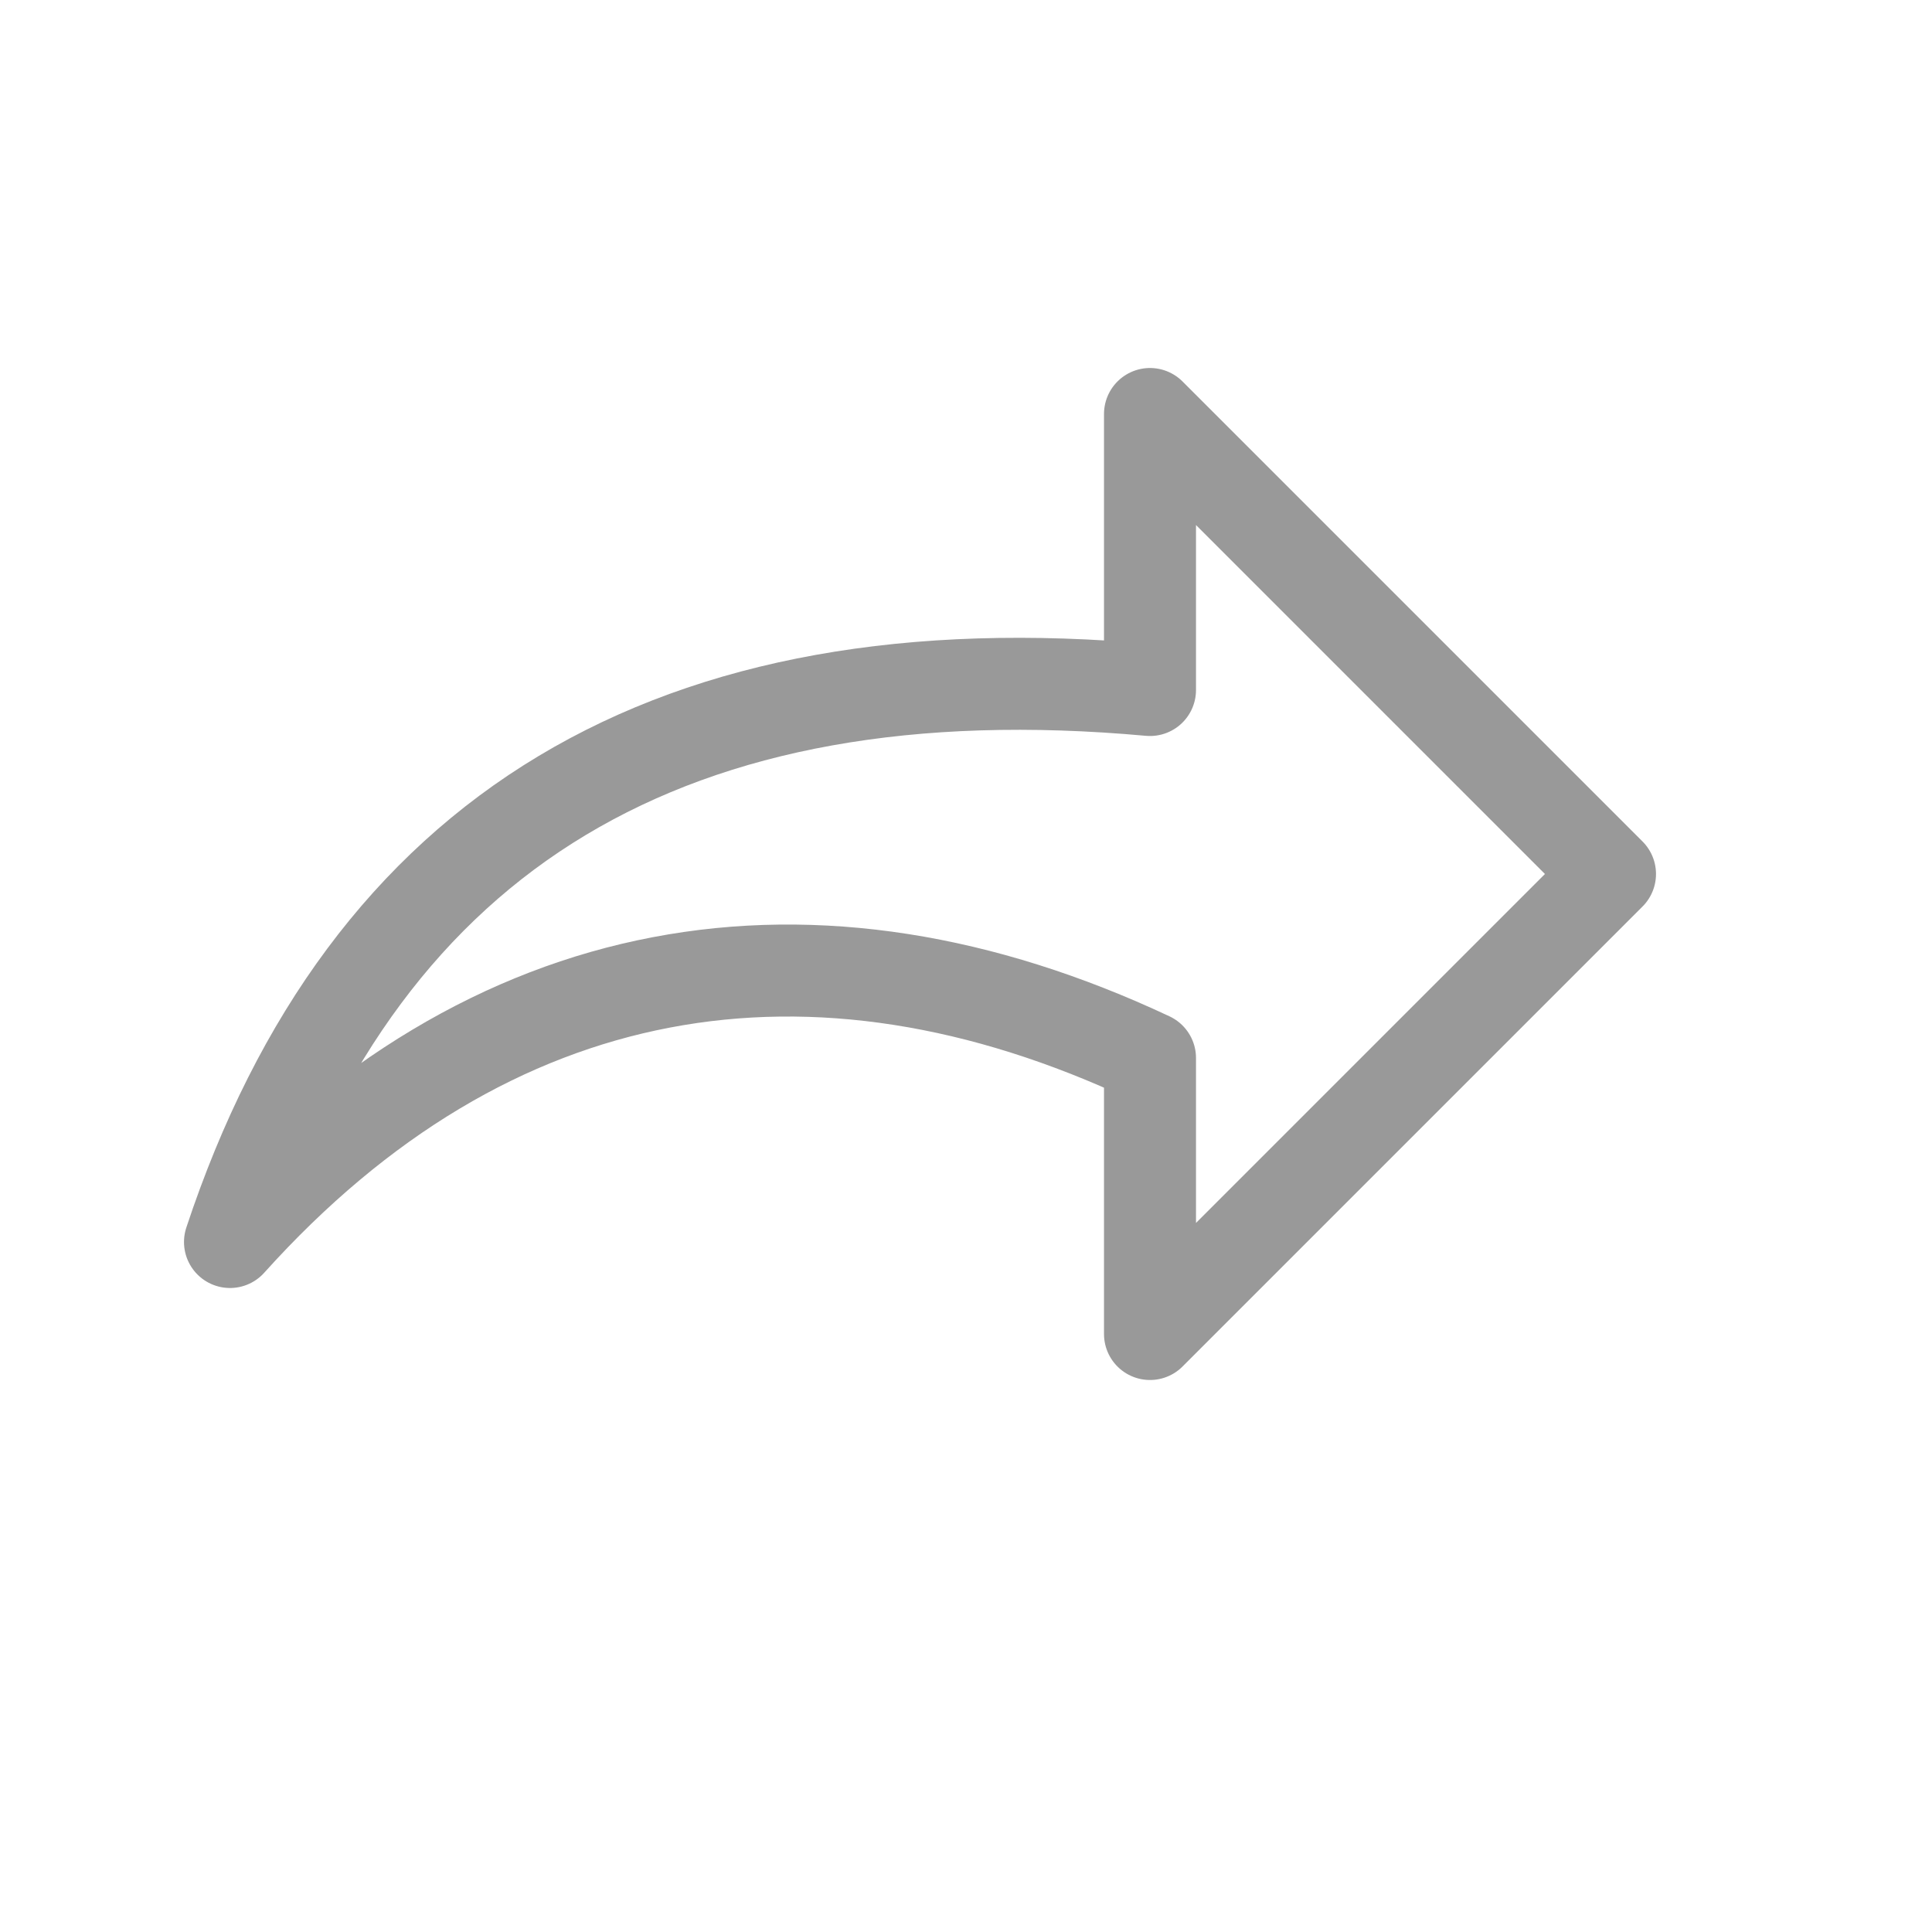
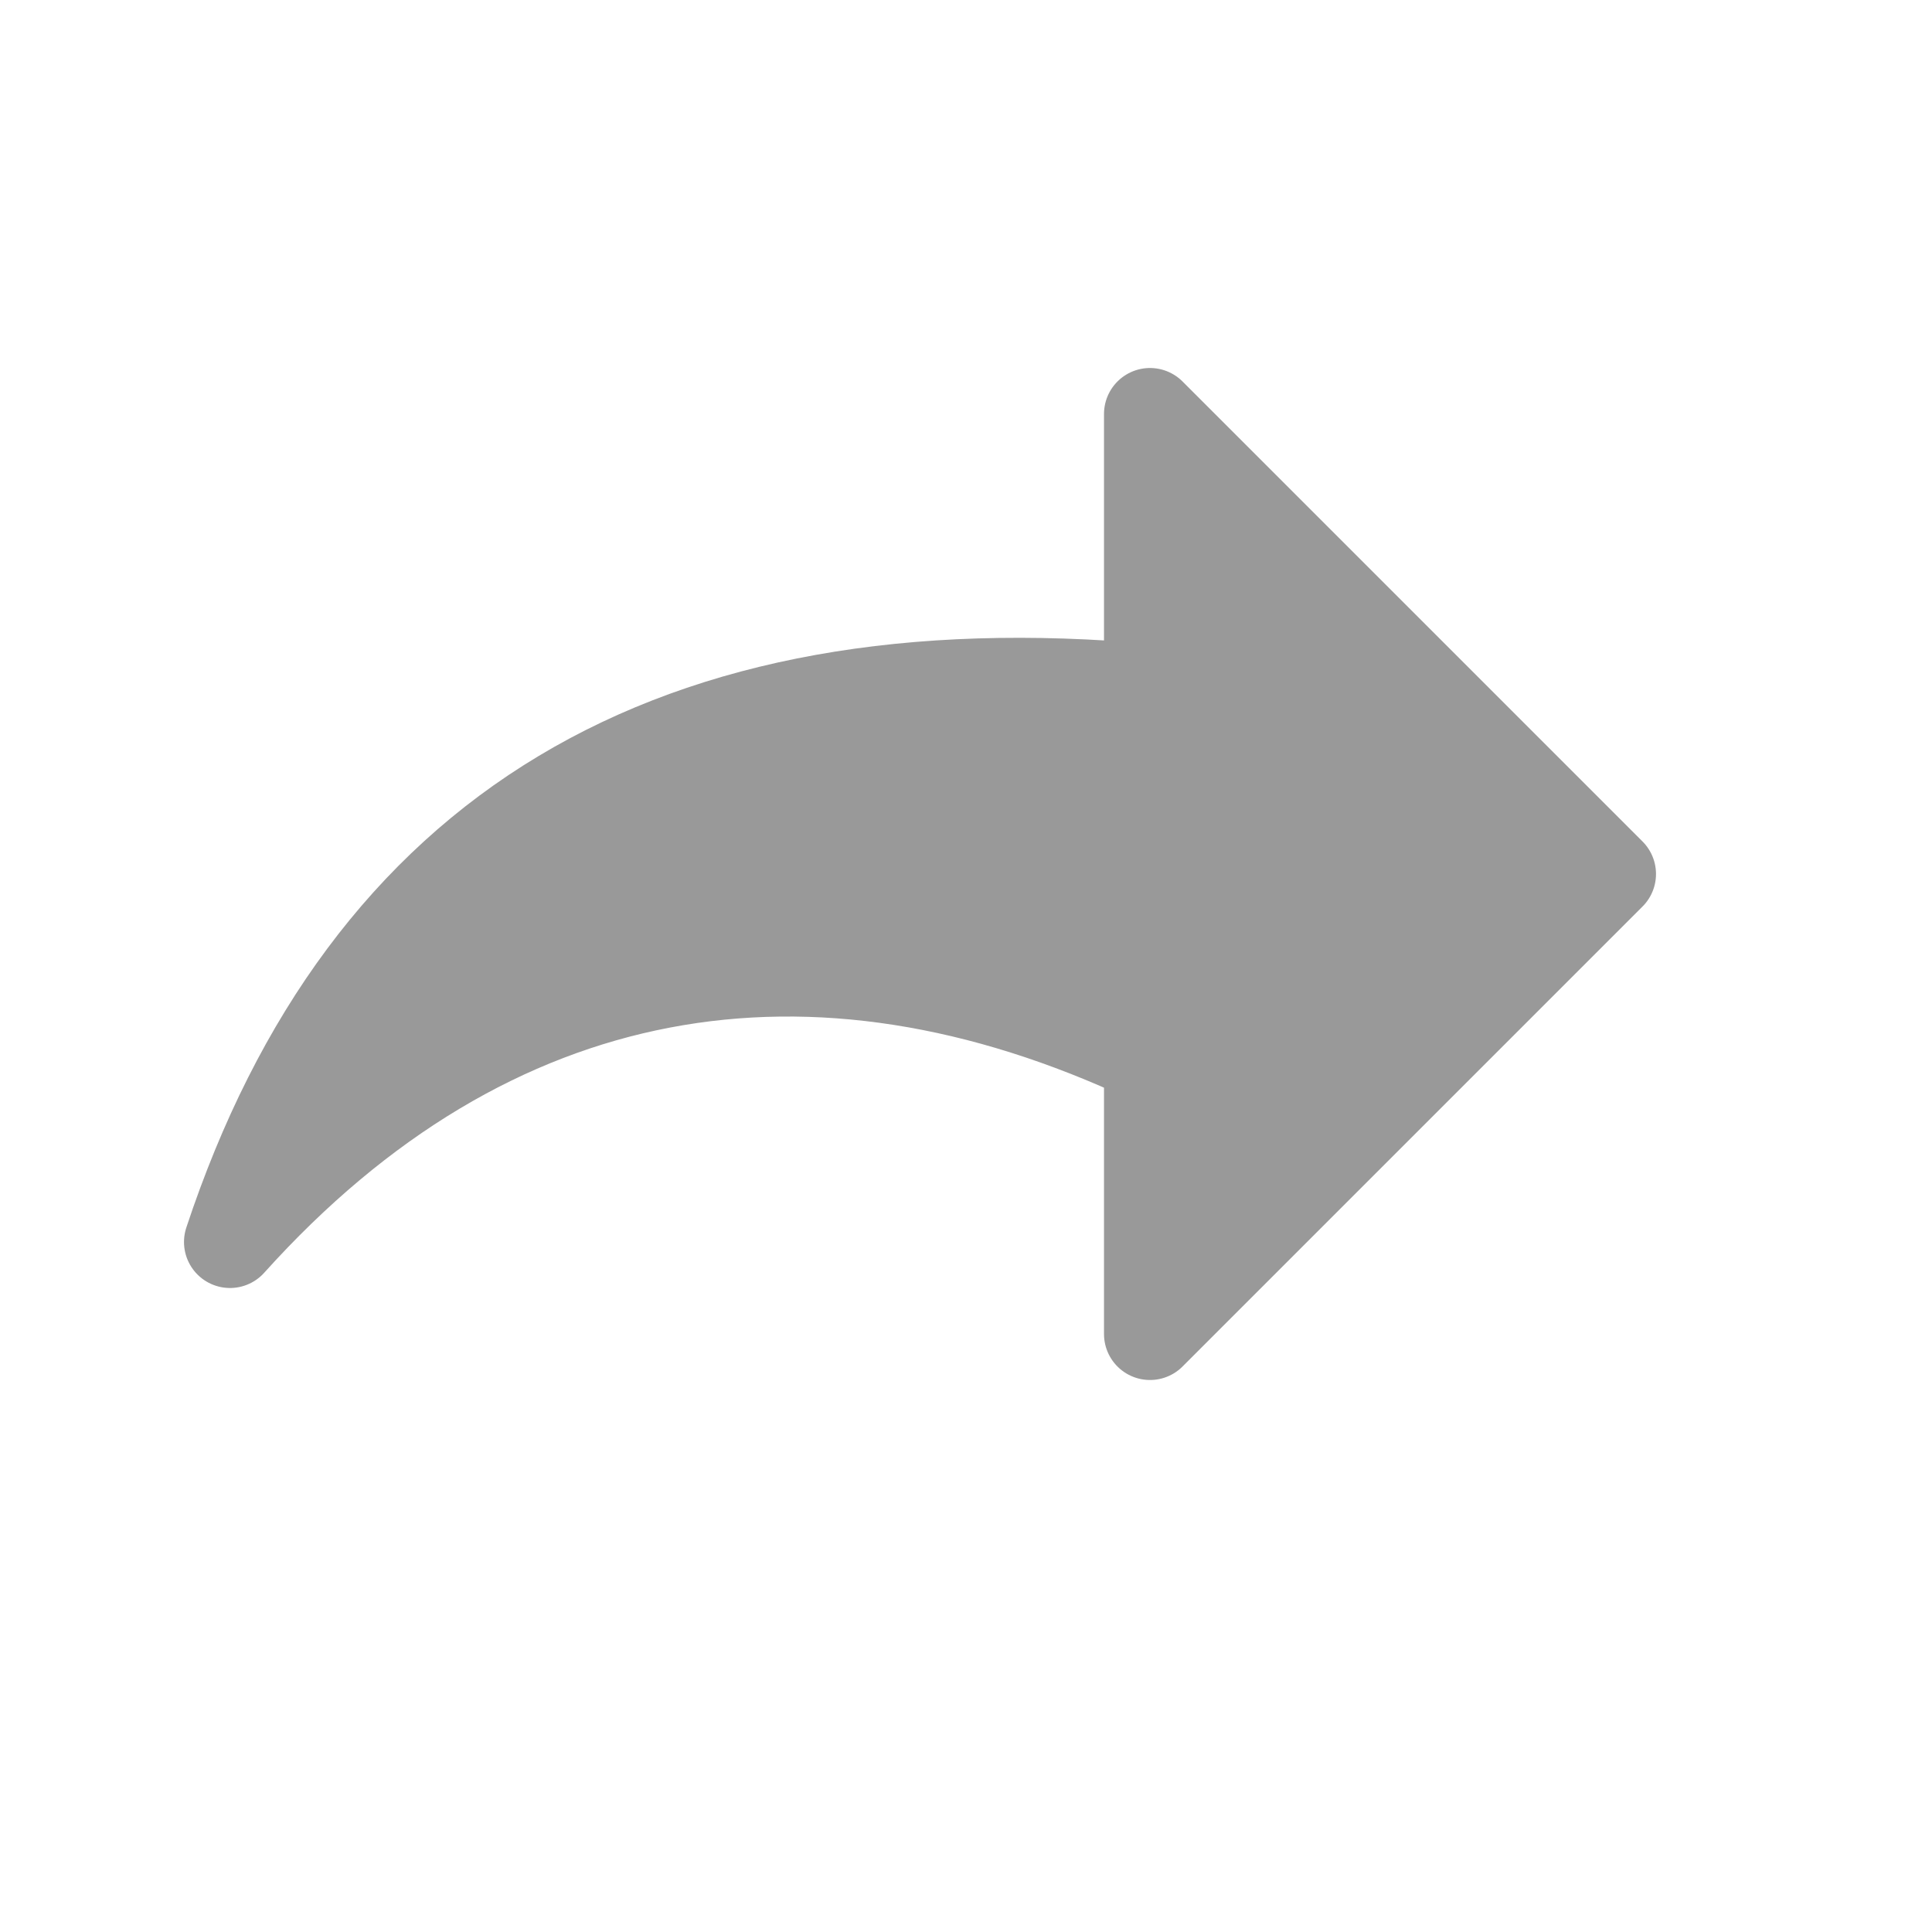
- <svg xmlns="http://www.w3.org/2000/svg" width="21px" height="21px" viewBox="0 0 21 21">
-   <path d="m10.605 3.368c-5.185-.471-8.519 1.529-10 6 2.825-3.14 6.342-3.718 10-2v3l5-5-5-5z" fill="none" stroke="#999999" stroke-linecap="round" stroke-linejoin="round" transform="translate(1.895 4.132)" />
+ <svg xmlns="http://www.w3.org/2000/svg" width="21" height="21">
+   <g>
+     <path d="m12.5,7.5c-5.185,-0.471 -8.519,1.529 -10,6c2.825,-3.14 6.342,-3.718 10,-2l0,3l5,-5l-5,-5l0,3z" fill="#999999" stroke="#999999" stroke-linecap="round" stroke-linejoin="round" id="svg_1" />
+   </g>
</svg>
